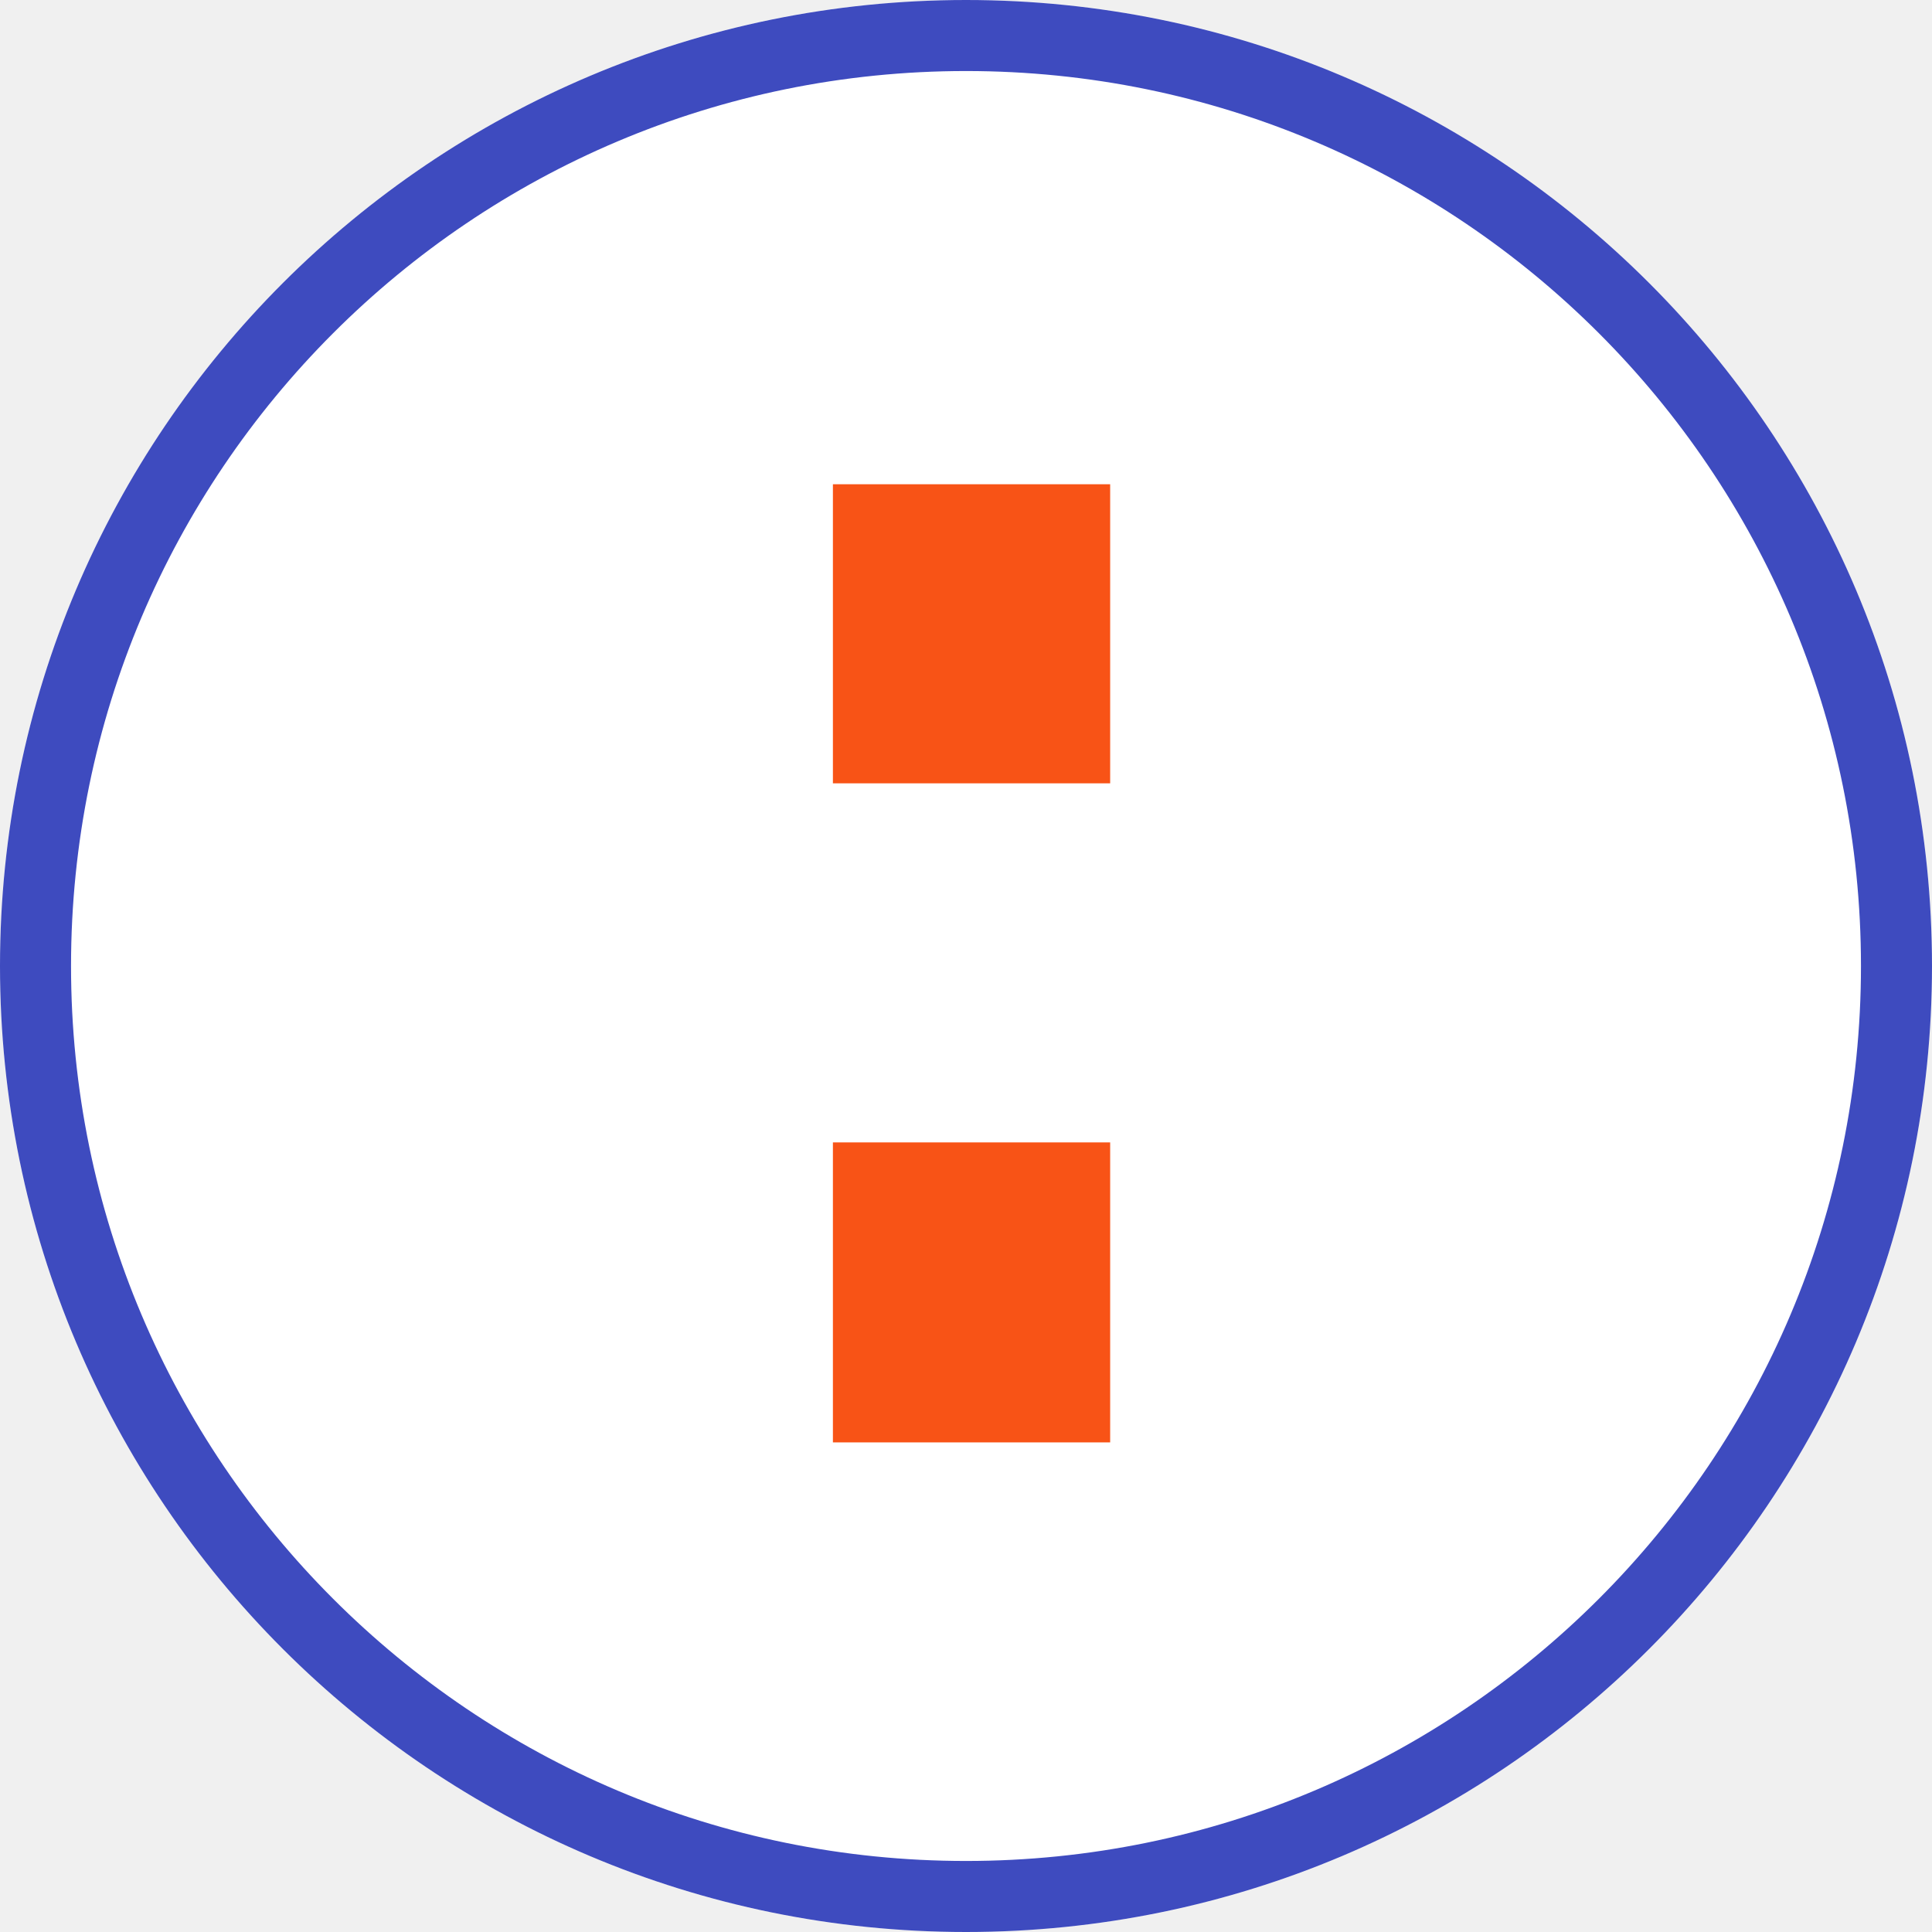
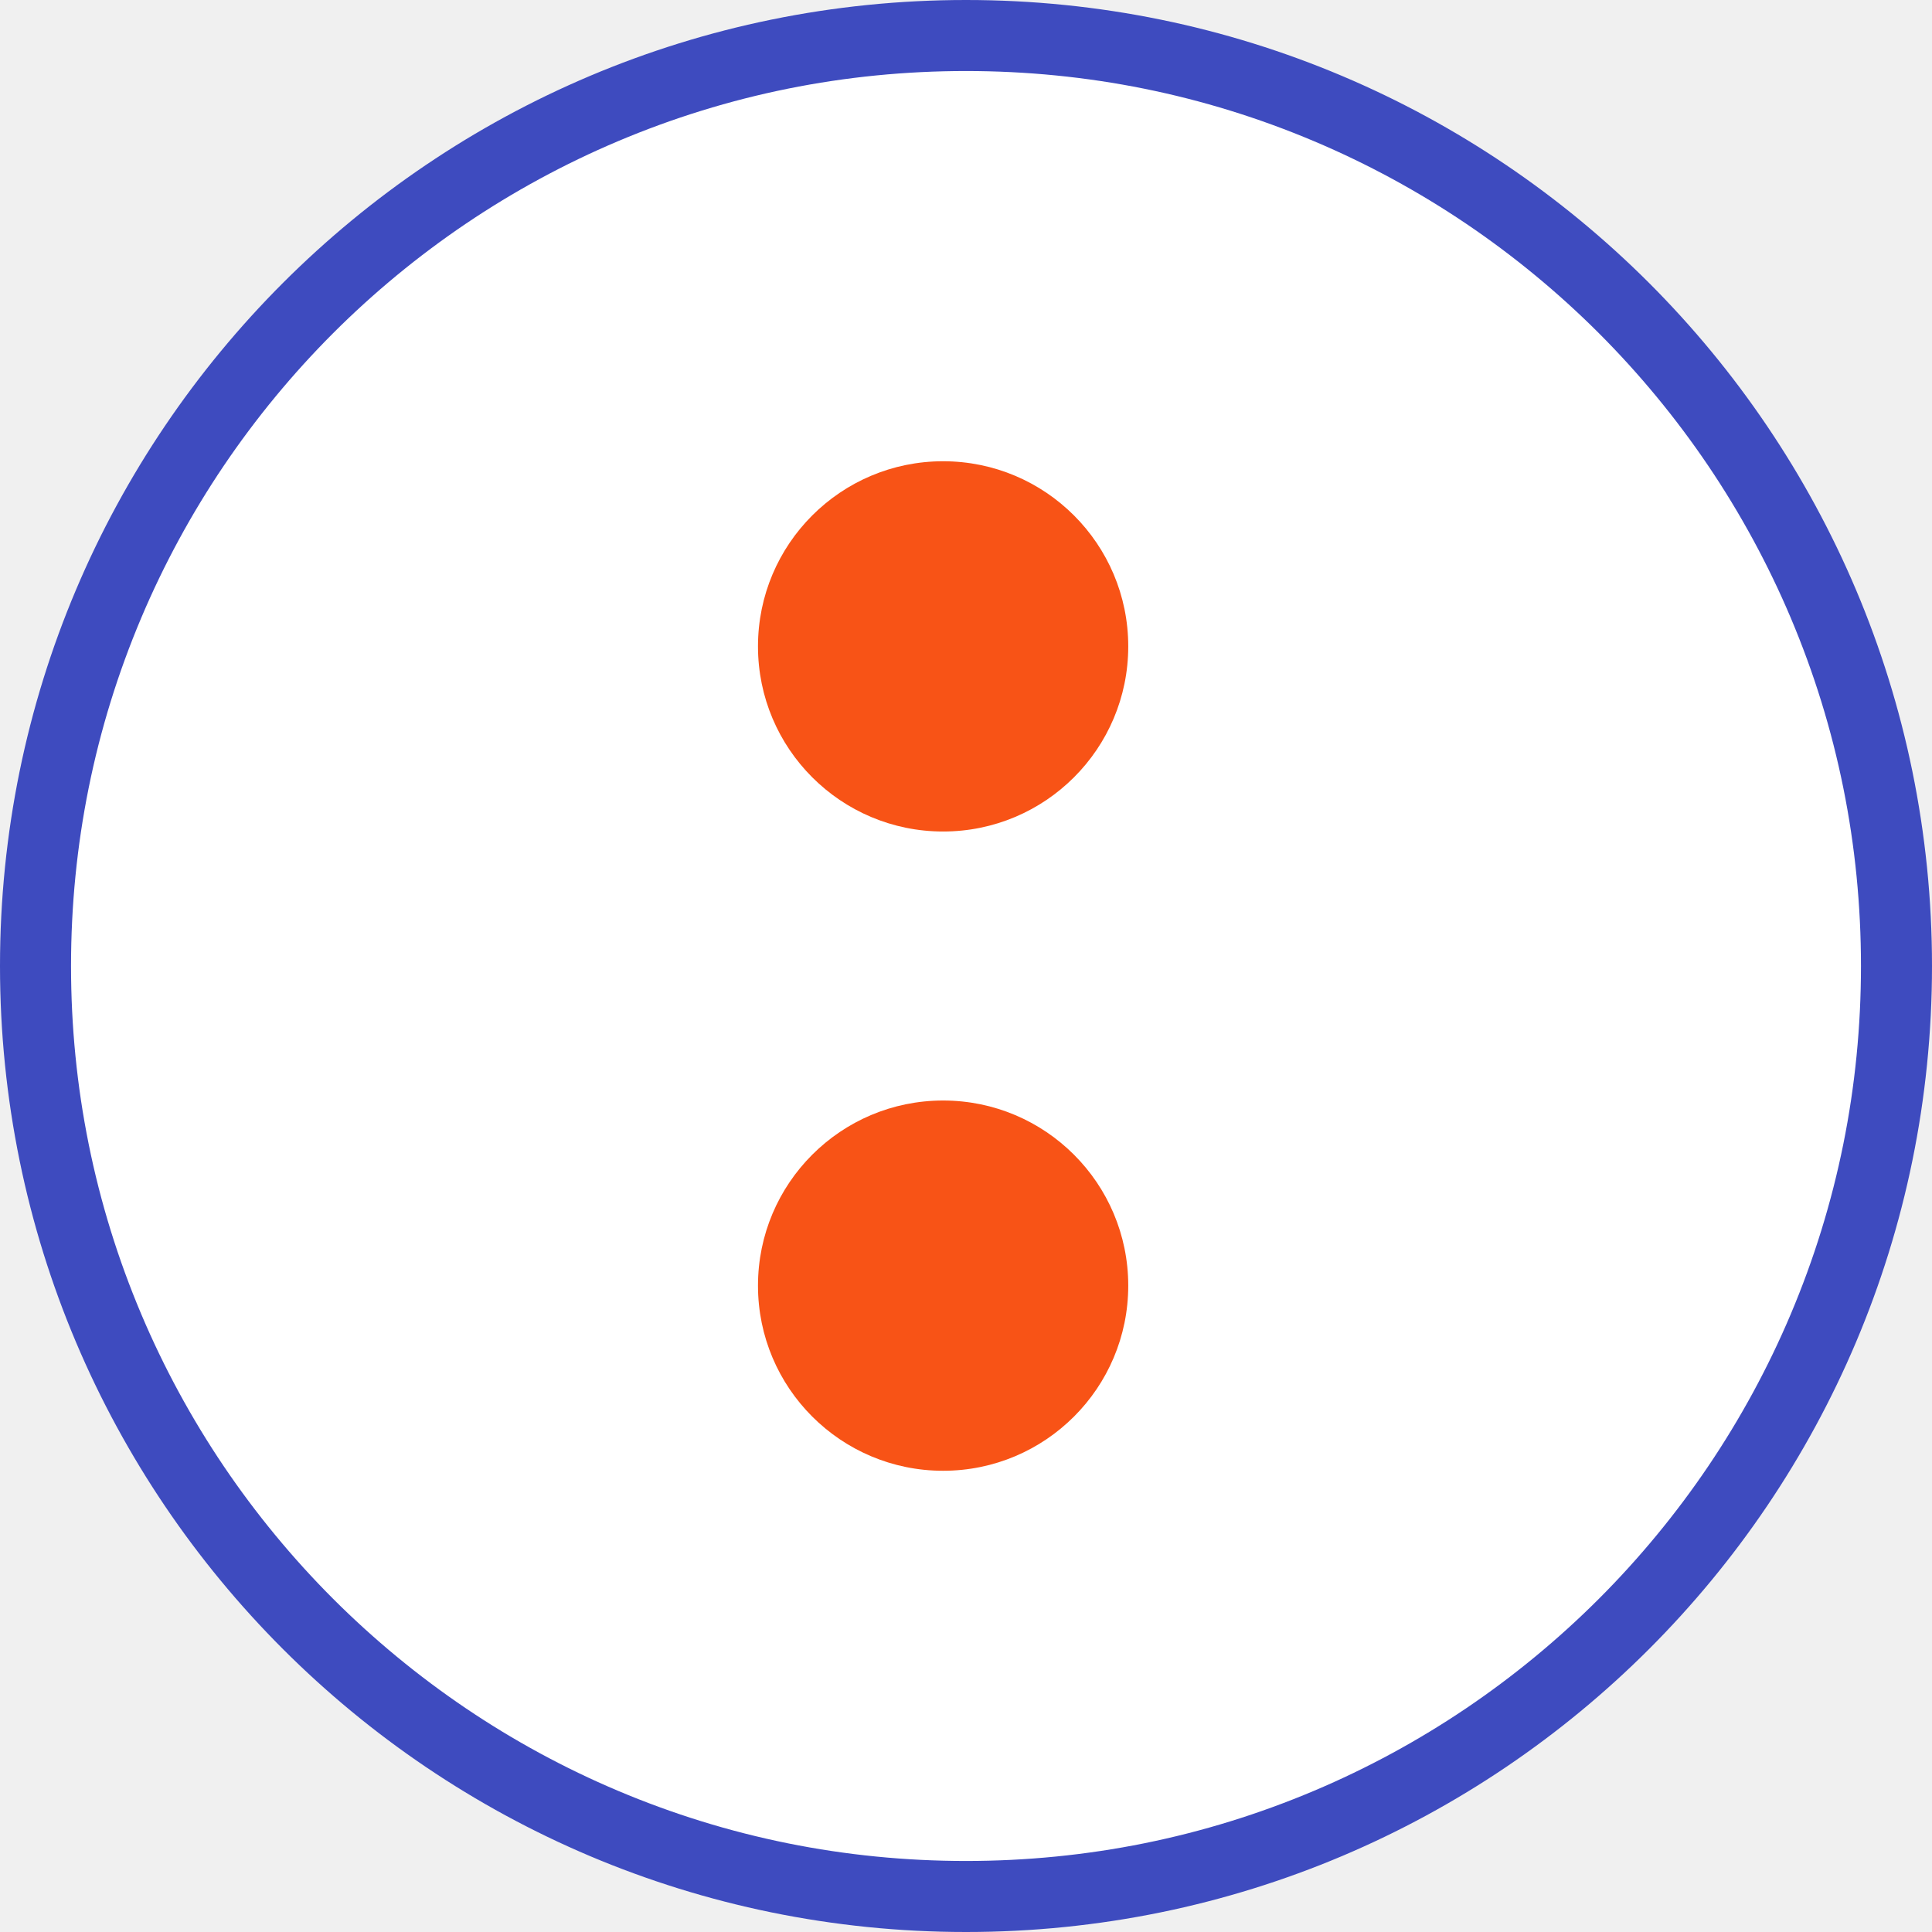
<svg xmlns="http://www.w3.org/2000/svg" width="136" height="136" viewBox="0 0 136 136">
-   <g id="Grupo_109538" data-name="Grupo 109538" transform="translate(1995.87 7696.5)">
-     <g id="Elipse_5359" data-name="Elipse 5359" transform="translate(-1995.87 -7696.5)" fill="#fff" stroke="#3e4bbf" stroke-width="5">
-       <circle cx="68" cy="68" r="68" stroke="none" />
-       <circle cx="68" cy="68" r="65.5" fill="none" />
+   <g id="Grupo_109419" data-name="Grupo 109419" transform="translate(333 10807)">
+     <g id="Trazado_161149" data-name="Trazado 161149" transform="translate(-333 -10807)" fill="#fff">
+       <path d="M 68 133.5 C 59.156 133.5 50.579 131.769 42.505 128.354 C 38.625 126.712 34.882 124.681 31.38 122.315 C 27.911 119.972 24.649 117.28 21.684 114.315 C 18.72 111.351 16.028 108.089 13.685 104.62 C 11.319 101.118 9.288 97.375 7.646 93.495 C 4.231 85.421 2.5 76.844 2.5 68 C 2.5 59.156 4.231 50.579 7.646 42.505 C 9.288 38.625 11.319 34.882 13.685 31.38 C 16.028 27.911 18.72 24.649 21.684 21.684 C 24.649 18.72 27.911 16.028 31.38 13.685 C 34.882 11.319 38.625 9.288 42.505 7.646 C 50.579 4.231 59.156 2.5 68 2.5 C 76.844 2.5 85.421 4.231 93.495 7.646 C 97.375 9.288 101.118 11.319 104.62 13.685 C 108.089 16.028 111.351 18.72 114.315 21.684 C 117.28 24.649 119.972 27.911 122.315 31.38 C 124.681 34.882 126.712 38.625 128.354 42.505 C 131.769 50.579 133.5 59.156 133.5 68 C 133.5 76.844 131.769 85.421 128.354 93.495 C 126.712 97.375 124.681 101.118 122.315 104.62 C 119.972 108.089 117.28 111.351 114.315 114.315 C 111.351 117.28 108.089 119.972 104.62 122.315 C 101.118 124.681 97.375 126.712 93.495 128.354 C 85.421 131.769 76.844 133.5 68 133.5 Z" stroke="none" />
+       <path d="M 68 5 C 59.493 5 51.243 6.665 43.479 9.949 C 39.747 11.527 36.147 13.481 32.78 15.756 C 29.443 18.011 26.304 20.6 23.452 23.452 C 20.6 26.304 18.011 29.443 15.756 32.78 C 13.481 36.147 11.527 39.747 9.949 43.479 C 6.665 51.243 5 59.493 5 68 C 5 76.507 6.665 84.757 9.949 92.521 C 11.527 96.253 13.481 99.853 15.756 103.22 C 18.011 106.557 20.6 109.696 23.452 112.548 C 26.304 115.4 29.443 117.989 32.78 120.244 C 36.147 122.519 39.747 124.473 43.479 126.051 C 51.243 129.335 59.493 131 68 131 C 76.507 131 84.757 129.335 92.521 126.051 C 96.253 124.473 99.853 122.519 103.22 120.244 C 106.557 117.989 109.696 115.4 112.548 112.548 C 115.4 109.696 117.989 106.557 120.244 103.22 C 122.519 99.853 124.473 96.253 126.051 92.521 C 129.335 84.757 131 76.507 131 68 C 131 59.493 129.335 51.243 126.051 43.479 C 124.473 39.747 122.519 36.147 120.244 32.78 C 117.989 29.443 115.4 26.304 112.548 23.452 C 109.696 20.6 106.557 18.011 103.22 15.756 C 99.853 13.481 96.253 11.527 92.521 9.949 C 84.757 6.665 76.507 5 68 5 M 68 0 C 105.555 0 136 30.445 136 68 C 136 105.555 105.555 136 68 136 C 30.445 136 0 105.555 0 68 C 0 30.445 30.445 0 68 0 Z" stroke="none" fill="#3e4bbf" />
    </g>
-     <path id="Trazado_161146" data-name="Trazado 161146" d="M-.258-154.395v21.053H-19.775v-21.053Zm0,46.33v21.117H-19.775v-21.117Z" transform="translate(-1917.464 -7508.017)" fill="#f85316" />
+     <path id="Trazado_161150" data-name="Trazado 161150" d="M13.032,0A13.032,13.032,0,1,1,0,13.032,13.032,13.032,0,0,1,13.032,0Z" transform="translate(-279.643 -10774.531)" fill="#f85316" />
+     <path id="Trazado_161151" data-name="Trazado 161151" d="M13.032,0A13.032,13.032,0,1,1,0,13.032,13.032,13.032,0,0,1,13.032,0Z" transform="translate(-279.643 -10729.531)" fill="#f85316" />
  </g>
</svg>
